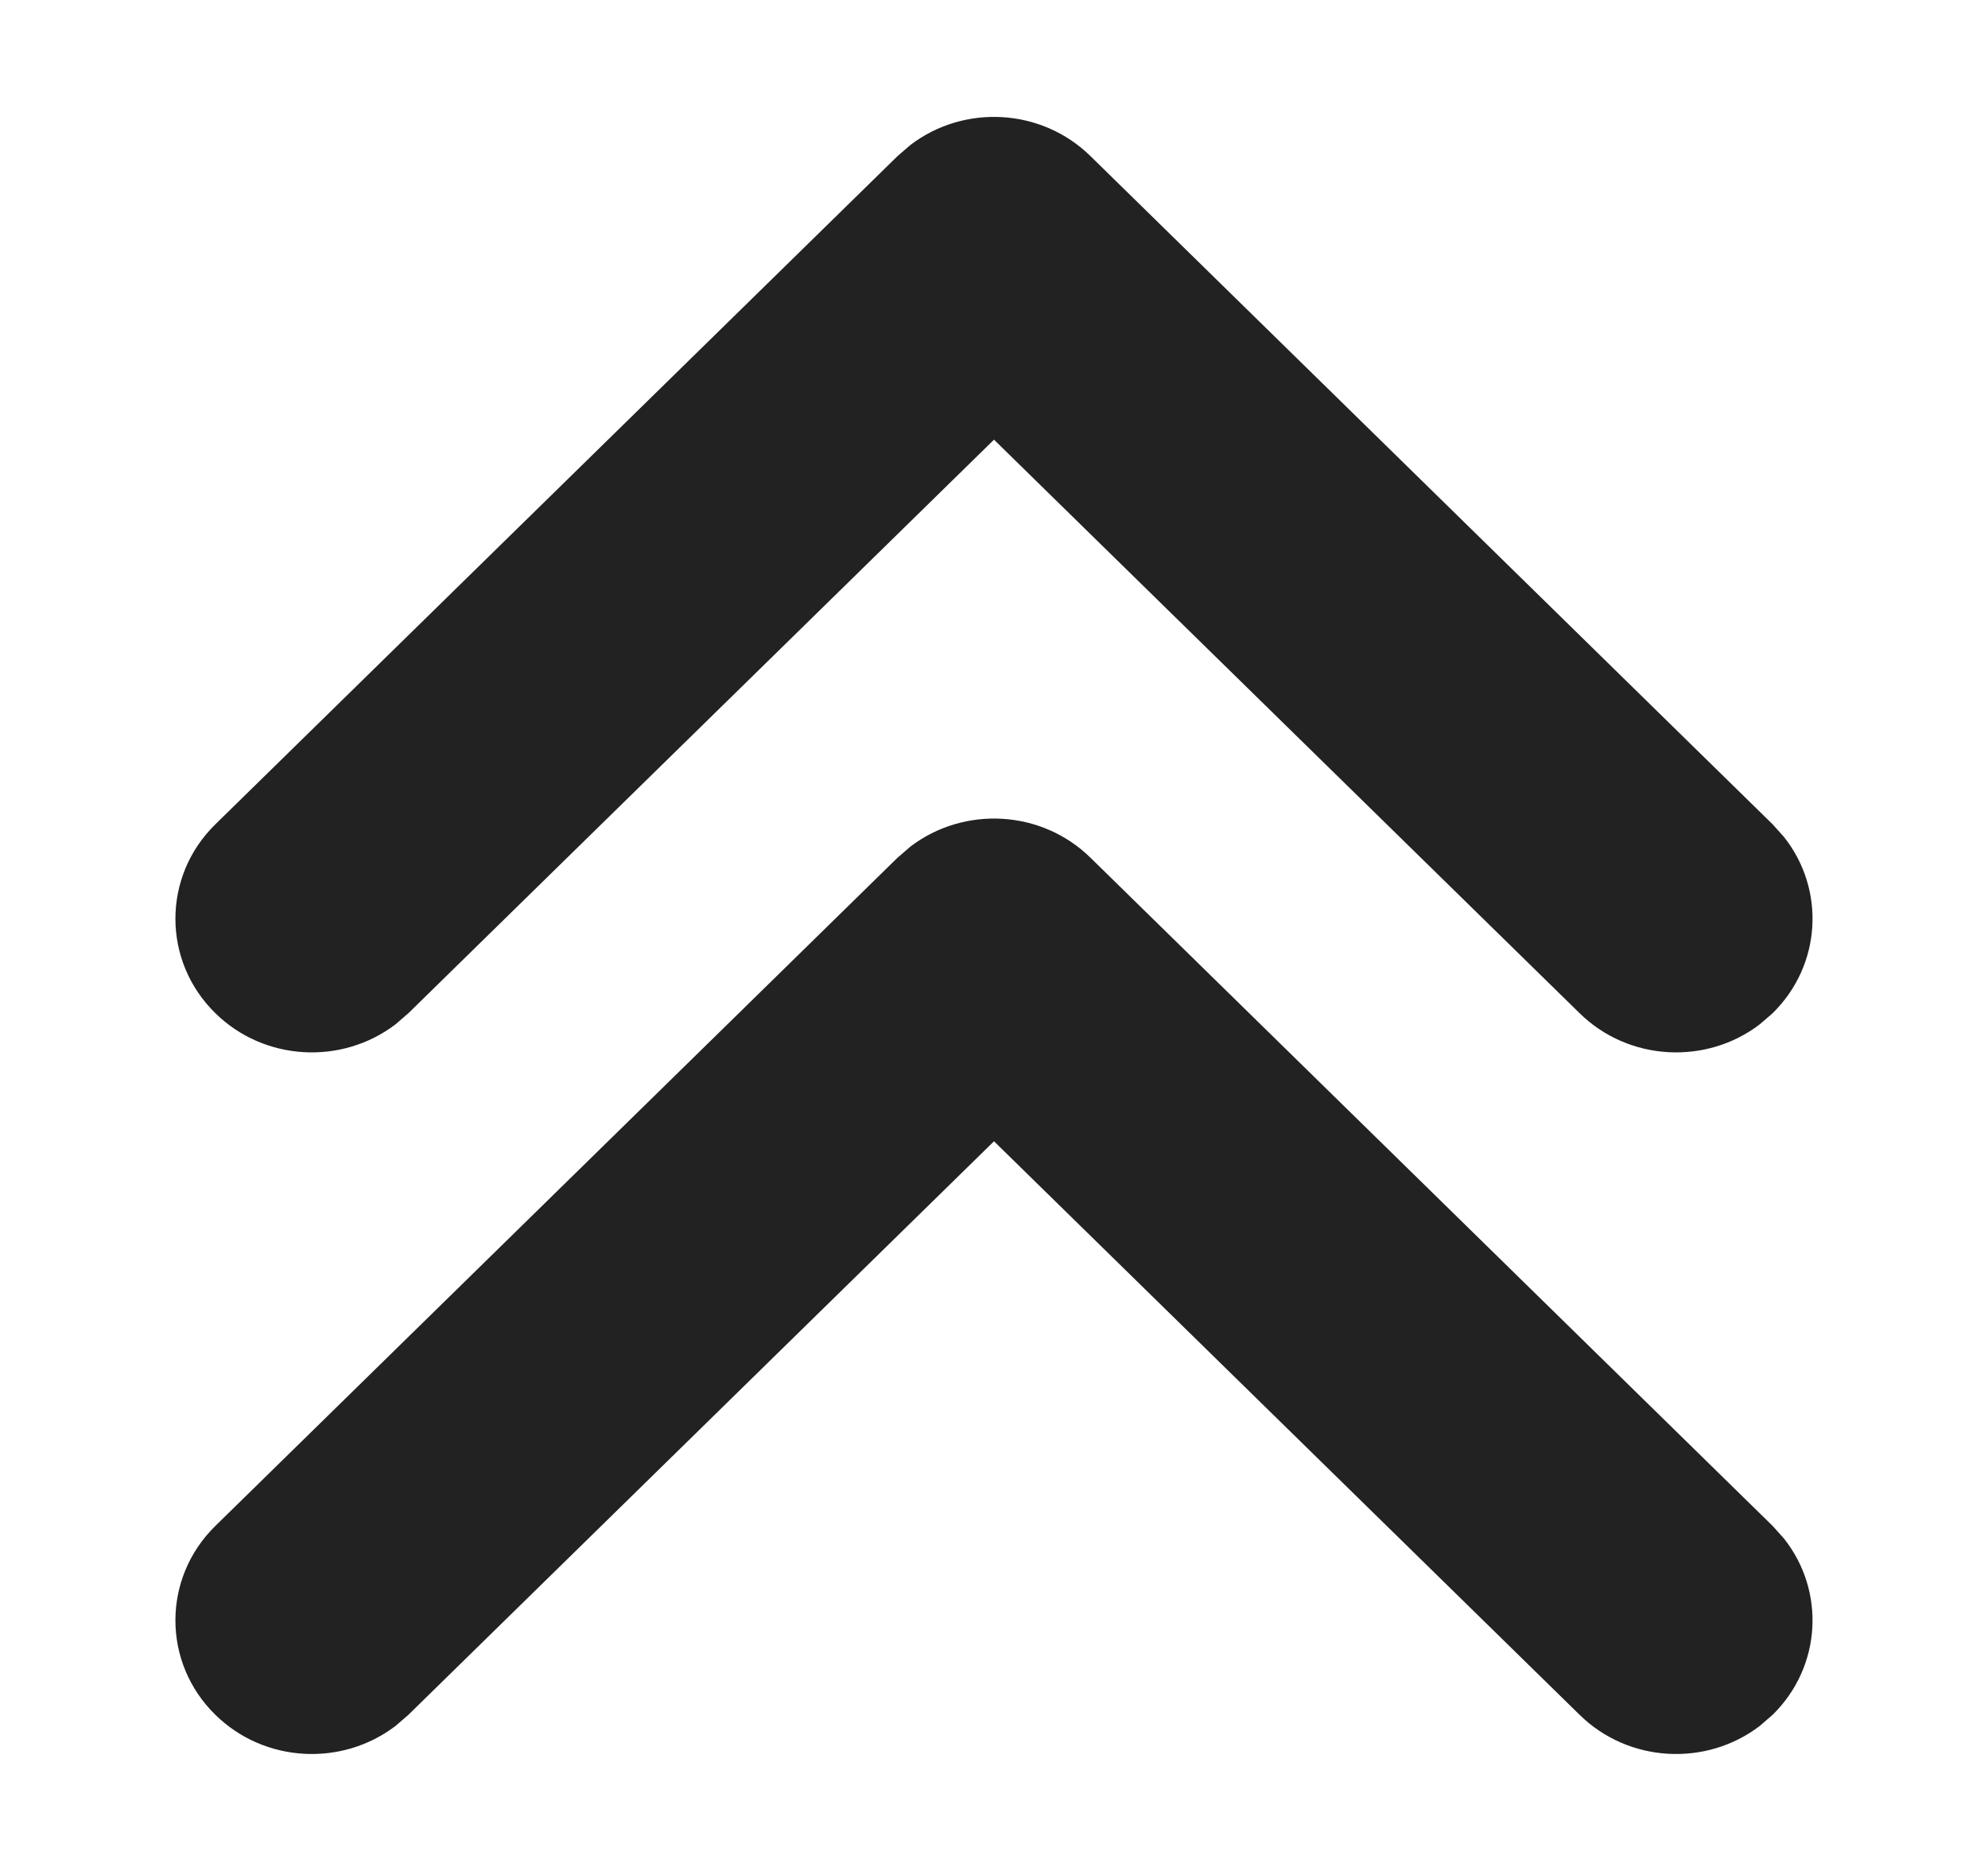
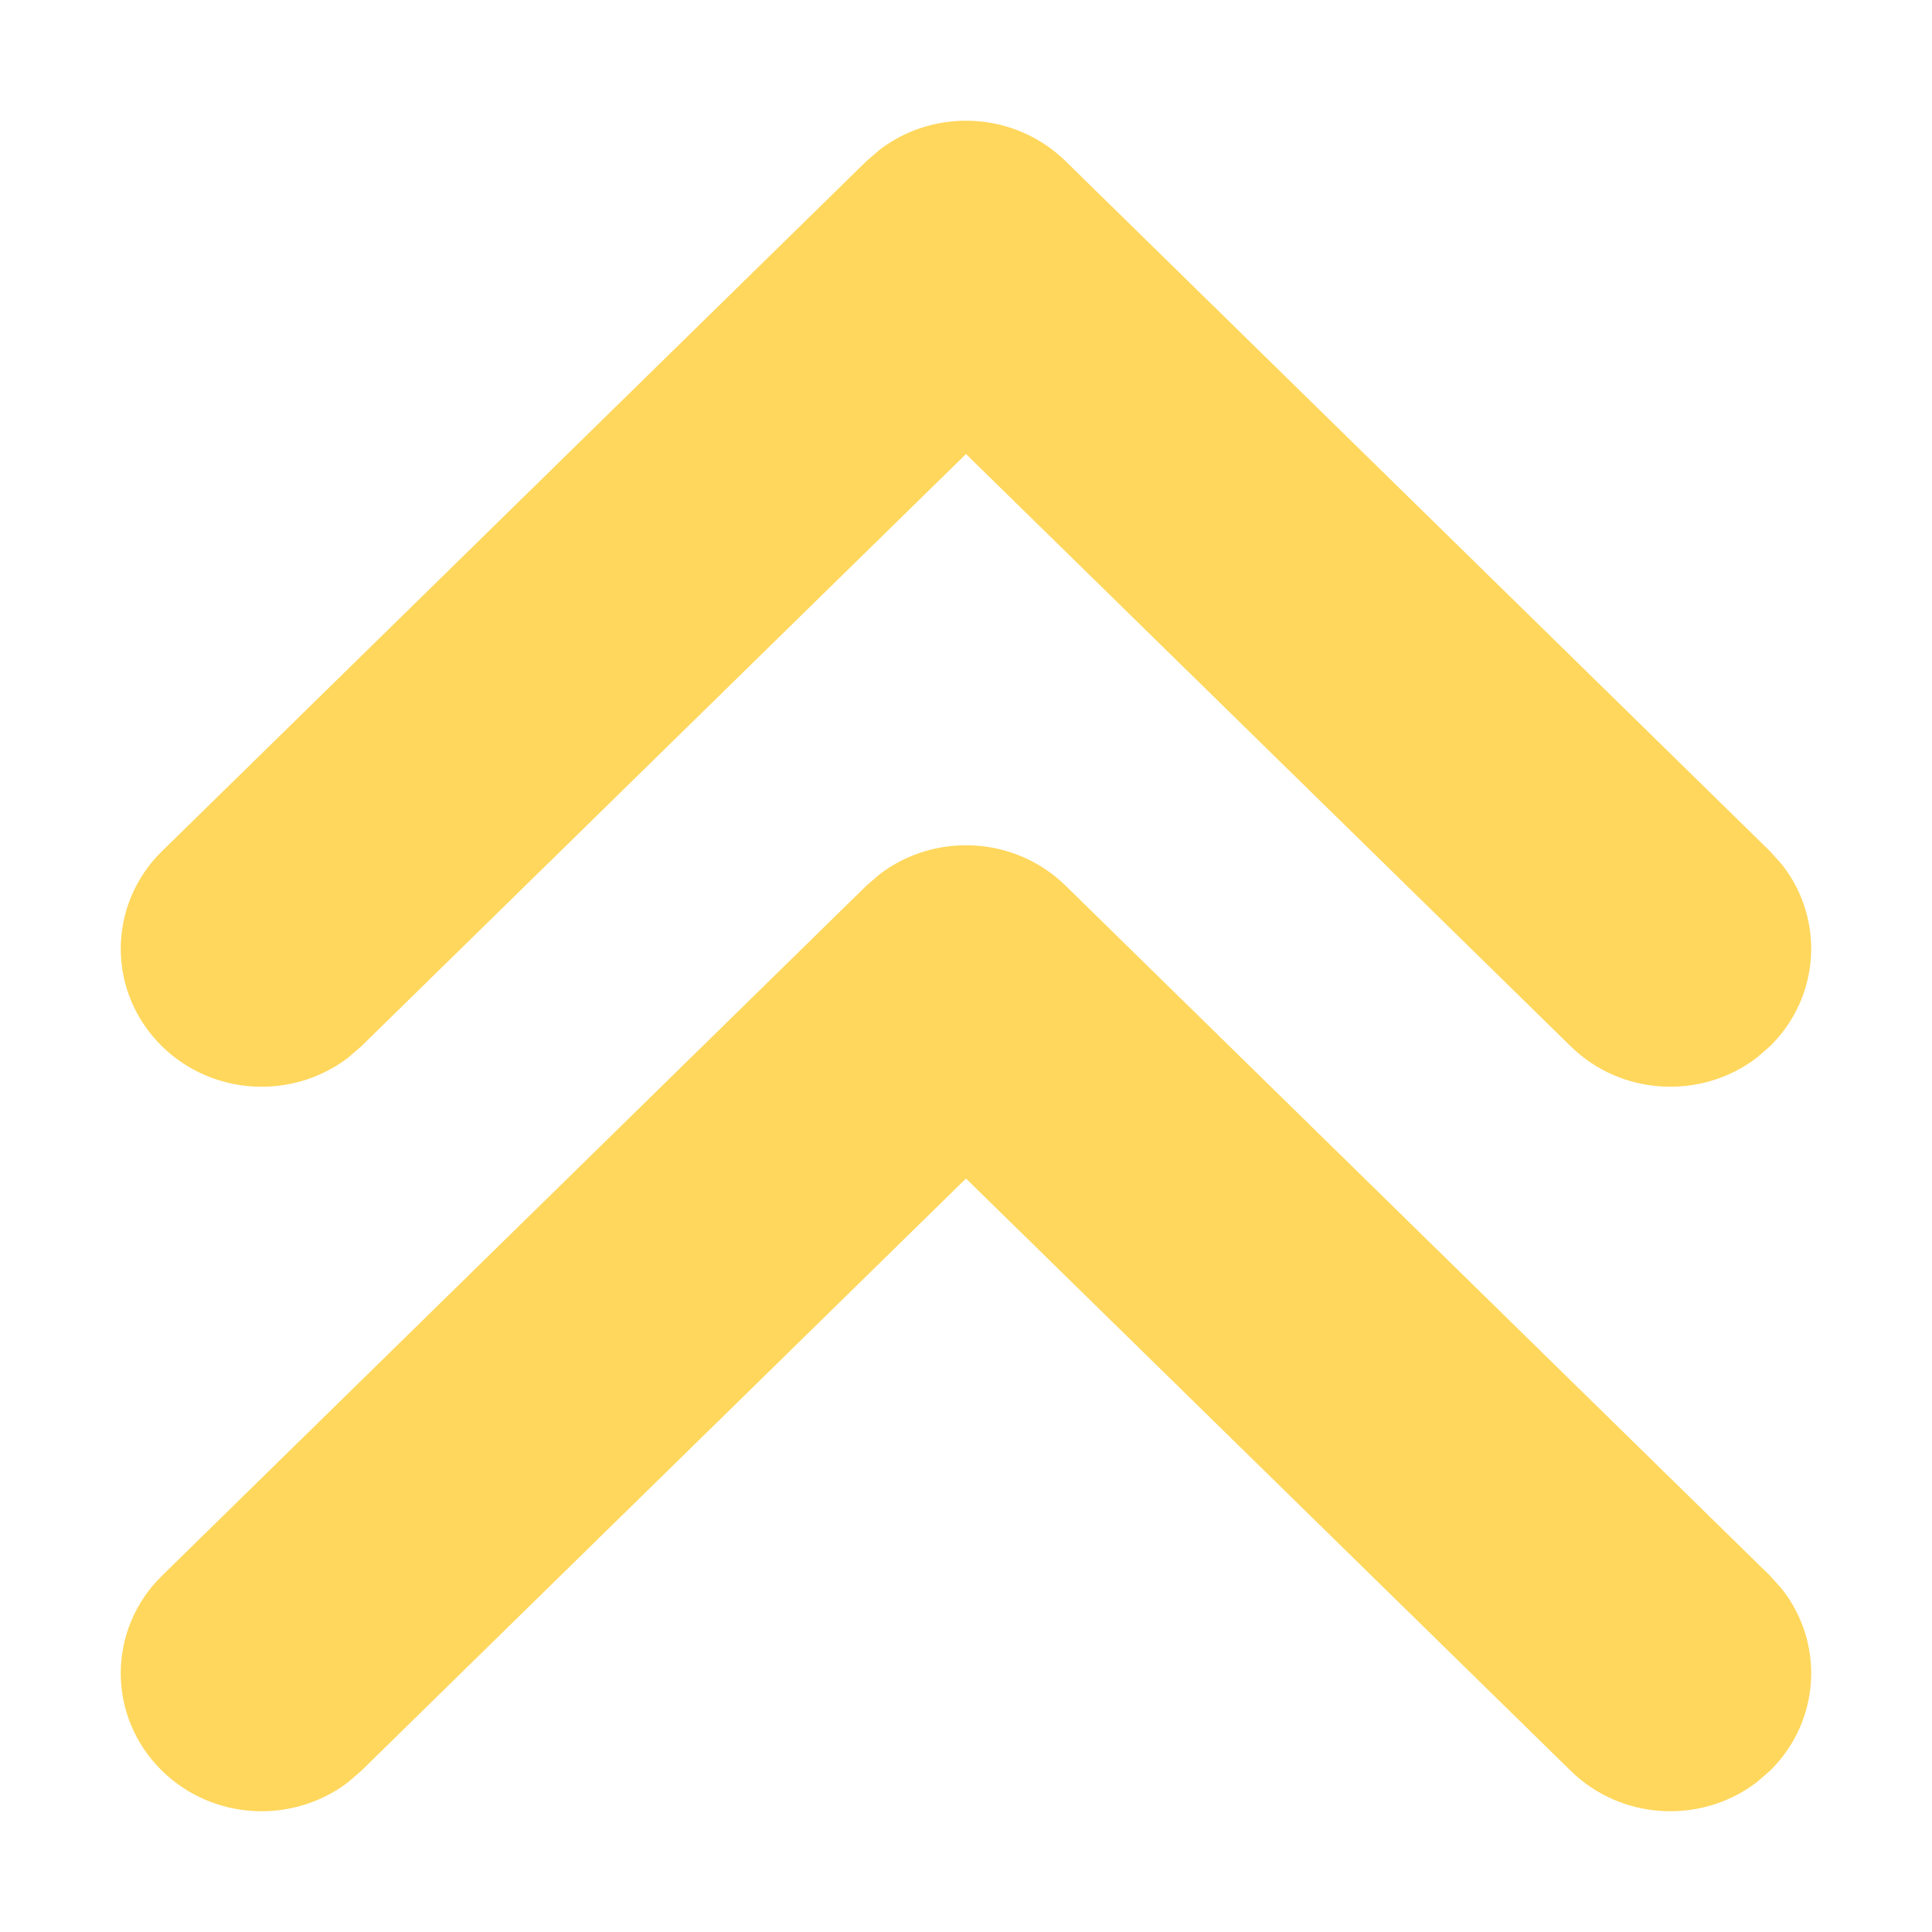
- <svg xmlns="http://www.w3.org/2000/svg" width="17" height="16" viewBox="0 0 17 16">
-   <path fill="#222" d="M15.048 8.76l.11-.095c.42-.412.453-1.06.097-1.508l-.097-.108-5.833-5.714C8.905.923 8.243.89 7.785 1.24l-.11.095-5.833 5.714c-.456.446-.456 1.17 0 1.616.42.412 1.082.444 1.54.095l.11-.095L8.5 3.76l5.008 4.905c.42.412 1.083.444 1.54.095zm0 6l.11-.095c.42-.412.453-1.06.097-1.508l-.097-.108-5.833-5.714c-.42-.412-1.082-.444-1.54-.095l-.11.095-5.833 5.714c-.456.446-.456 1.17 0 1.616.42.412 1.082.444 1.54.095l.11-.095L8.5 9.76l5.008 4.905c.42.412 1.083.444 1.54.095z" />
+ <svg xmlns="http://www.w3.org/2000/svg" width="16" height="16" viewBox="0 0 16 16">
+   <g fill="none" fill-rule="evenodd">
+     <g fill="#FFD75C" fill-rule="nonzero">
+       <path d="M14.548 8.76l.11-.095c.42-.412.453-1.06.097-1.508l-.097-.108-5.833-5.714C8.405.923 7.743.89 7.285 1.24l-.11.095-5.833 5.714c-.456.446-.456 1.17 0 1.616.42.412 1.082.444 1.54.095l.11-.095L8 3.76l5.008 4.905c.42.412 1.083.444 1.54.095zm0 6l.11-.095c.42-.412.453-1.06.097-1.508l-.097-.108-5.833-5.714c-.42-.412-1.082-.444-1.54-.095l-.11.095-5.833 5.714c-.456.446-.456 1.17 0 1.616.42.412 1.082.444 1.54.095l.11-.095L8 9.76l5.008 4.905c.42.412 1.083.444 1.54.095z" />
+     </g>
+   </g>
</svg>
